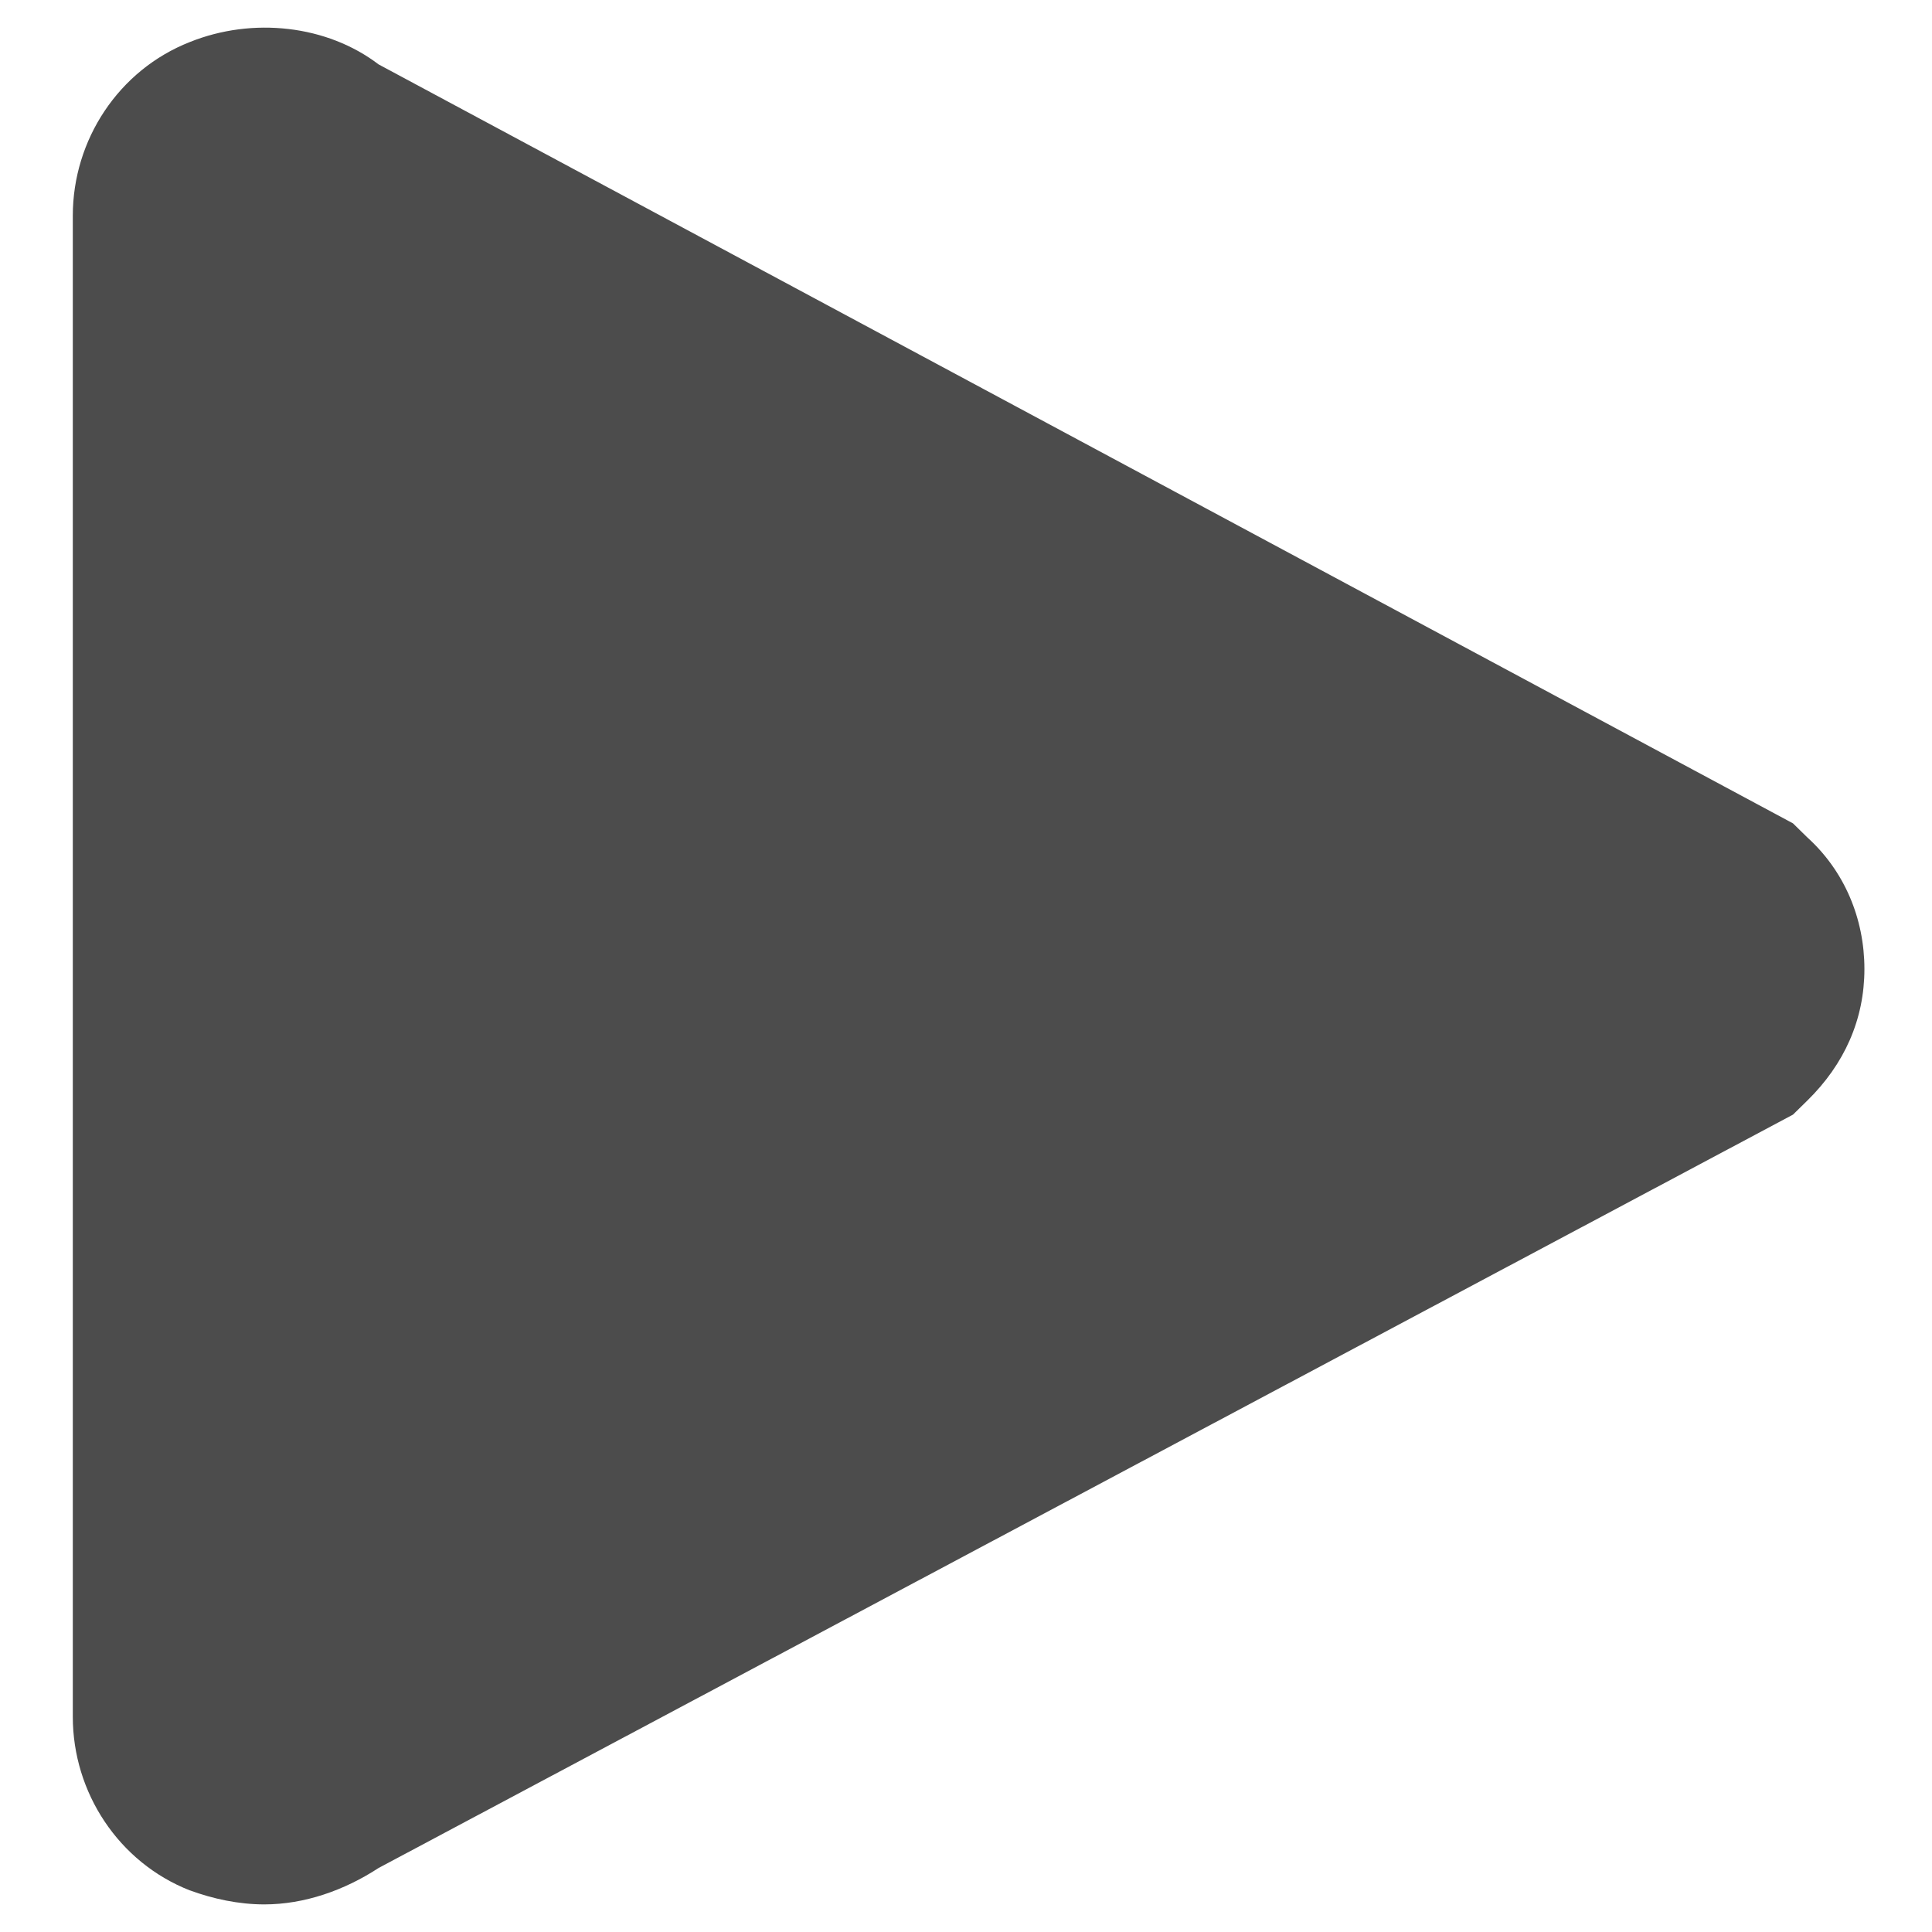
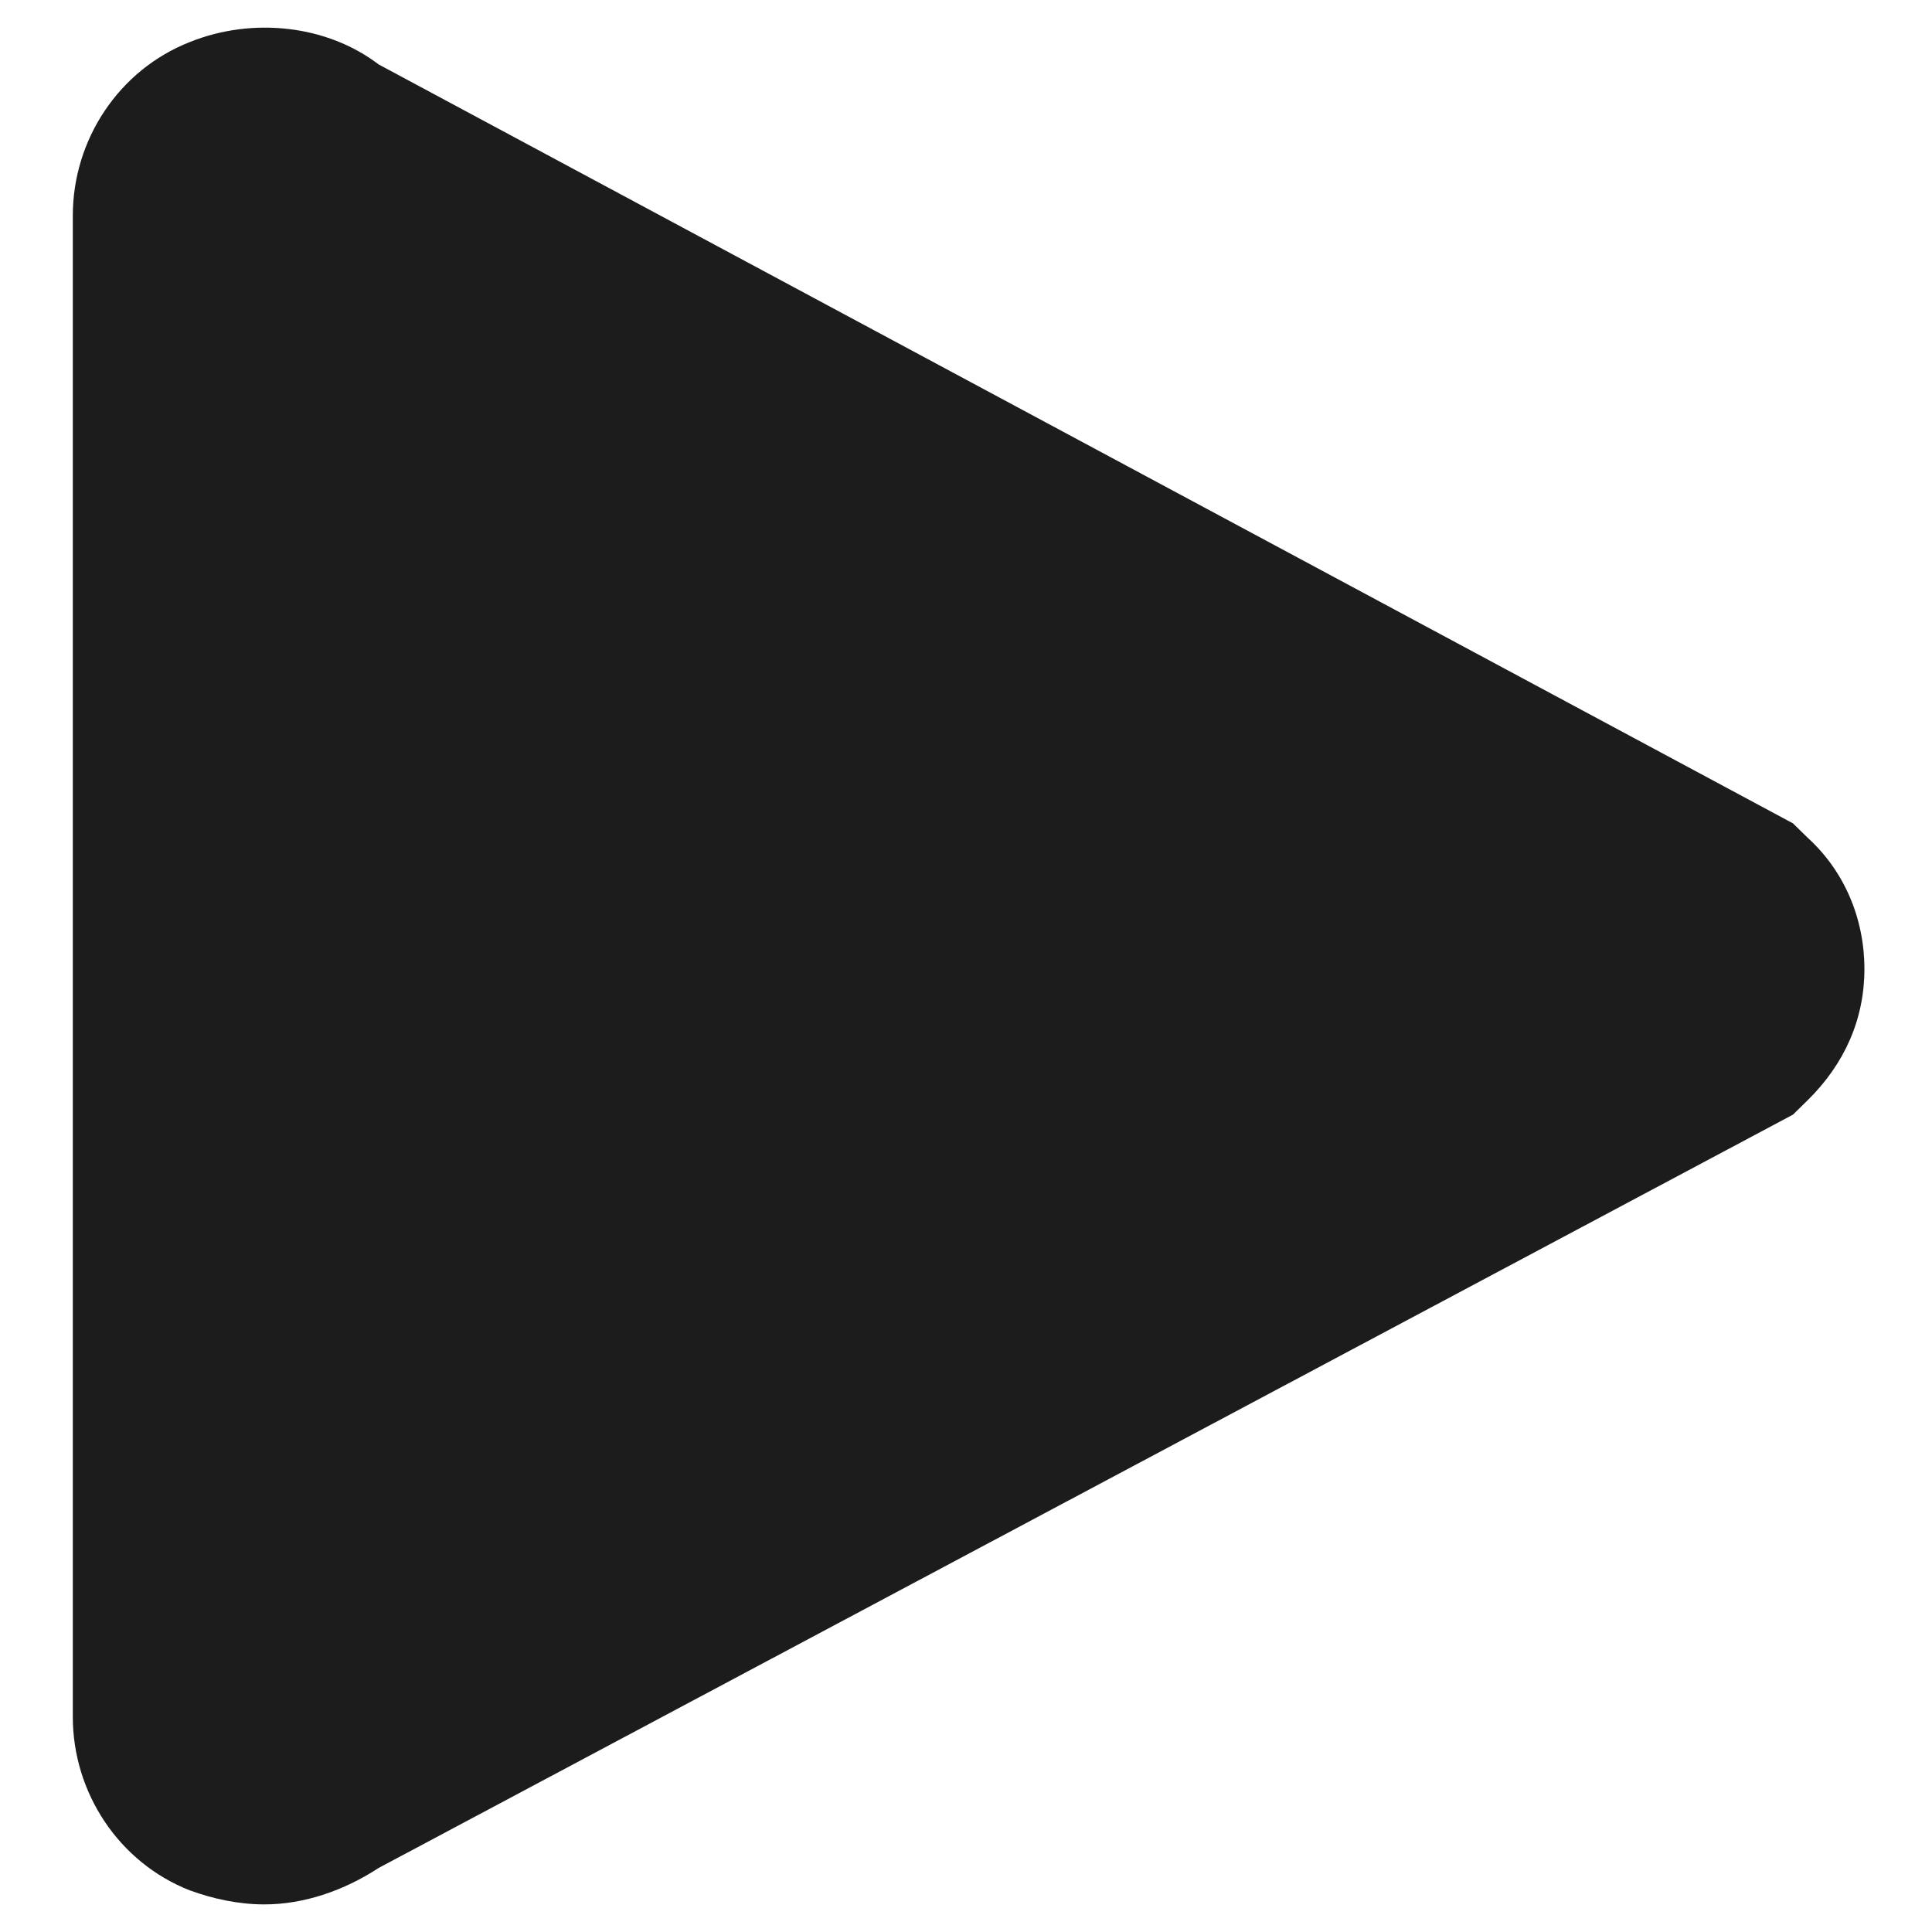
<svg xmlns="http://www.w3.org/2000/svg" width="800px" height="800px" viewBox="0 0 72 72" id="emoji" version="1.1">
  <defs id="defs1" />
  <g id="color" />
  <g id="hair" />
  <g id="skin" />
  <g id="skin-shadow" />
-   <g id="line" transform="matrix(1.757048,0,0,1.757048,-27.32699,-27.25277)" style="fill:#4c4c4c;fill-opacity:1;stroke:none;stroke-width:1;stroke-dasharray:none">
-     <path fill="none" stroke="#000000" stroke-linejoin="round" stroke-miterlimit="10" stroke-width="2" d="m 19.582,55.606 c 0.485,0.178 1.03,0.297 1.576,0.297 0.849,0 1.697,-0.297 2.424,-0.772 l 30,-15.979 0.303,-0.297 c 0.788,-0.772 1.212,-1.723 1.212,-2.792 0,-1.069 -0.424,-2.079 -1.212,-2.792 l -0.303,-0.297 -30,-16.098 c -1.091,-0.832 -2.667,-1.01 -4,-0.475 -1.515,0.594 -2.485,2.079 -2.485,3.683 v 31.84 c -1e-4,1.604 0.97,3.089 2.485,3.683 z" id="path1" style="fill:#4c4c4c;fill-opacity:1;stroke:none;stroke-width:1;stroke-dasharray:none" />
+   <g id="line" transform="matrix(1.757048,0,0,1.757048,-27.32699,-27.25277)" style="fill:#1c1c1c;fill-opacity:1;stroke:none;stroke-width:1;stroke-dasharray:none">
+     <path fill="none" stroke="#000000" stroke-linejoin="round" stroke-miterlimit="10" stroke-width="2" d="m 19.582,55.606 c 0.485,0.178 1.03,0.297 1.576,0.297 0.849,0 1.697,-0.297 2.424,-0.772 l 30,-15.979 0.303,-0.297 c 0.788,-0.772 1.212,-1.723 1.212,-2.792 0,-1.069 -0.424,-2.079 -1.212,-2.792 l -0.303,-0.297 -30,-16.098 c -1.091,-0.832 -2.667,-1.01 -4,-0.475 -1.515,0.594 -2.485,2.079 -2.485,3.683 v 31.84 c -1e-4,1.604 0.97,3.089 2.485,3.683 z" id="path1" style="fill:#1c1c1c;fill-opacity:1;stroke:none;stroke-width:1;stroke-dasharray:none" />
  </g>
</svg>
